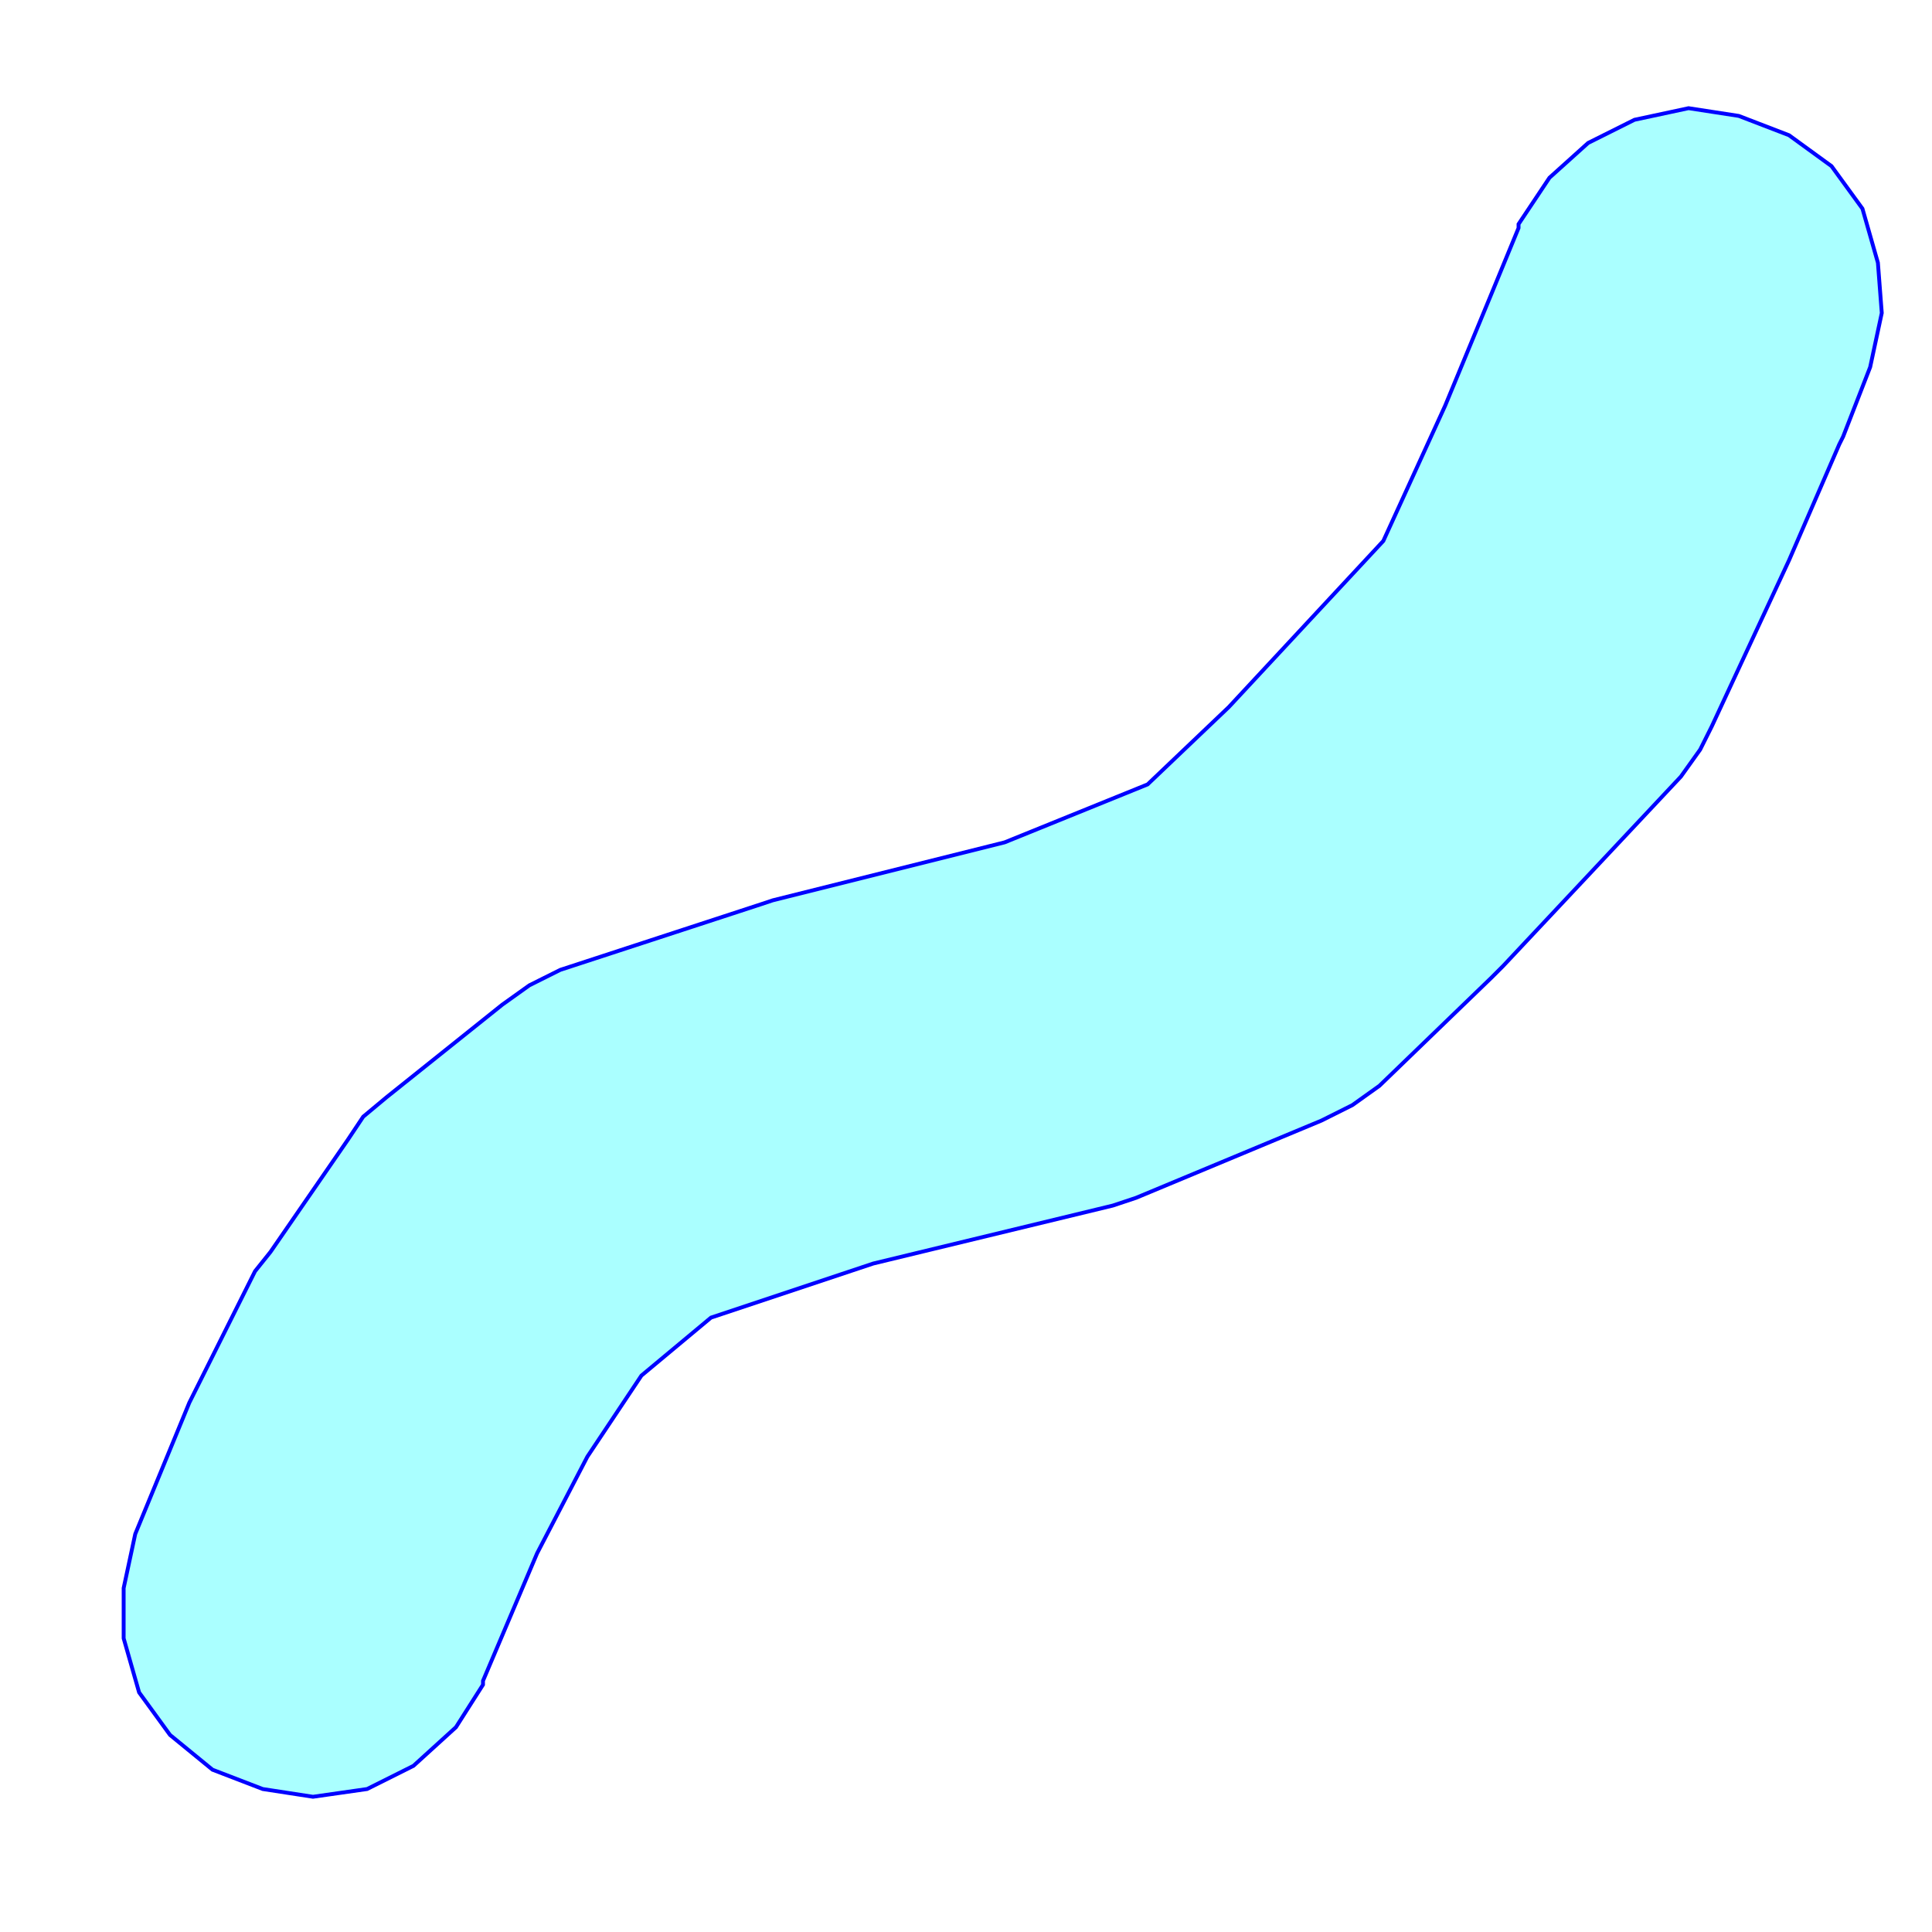
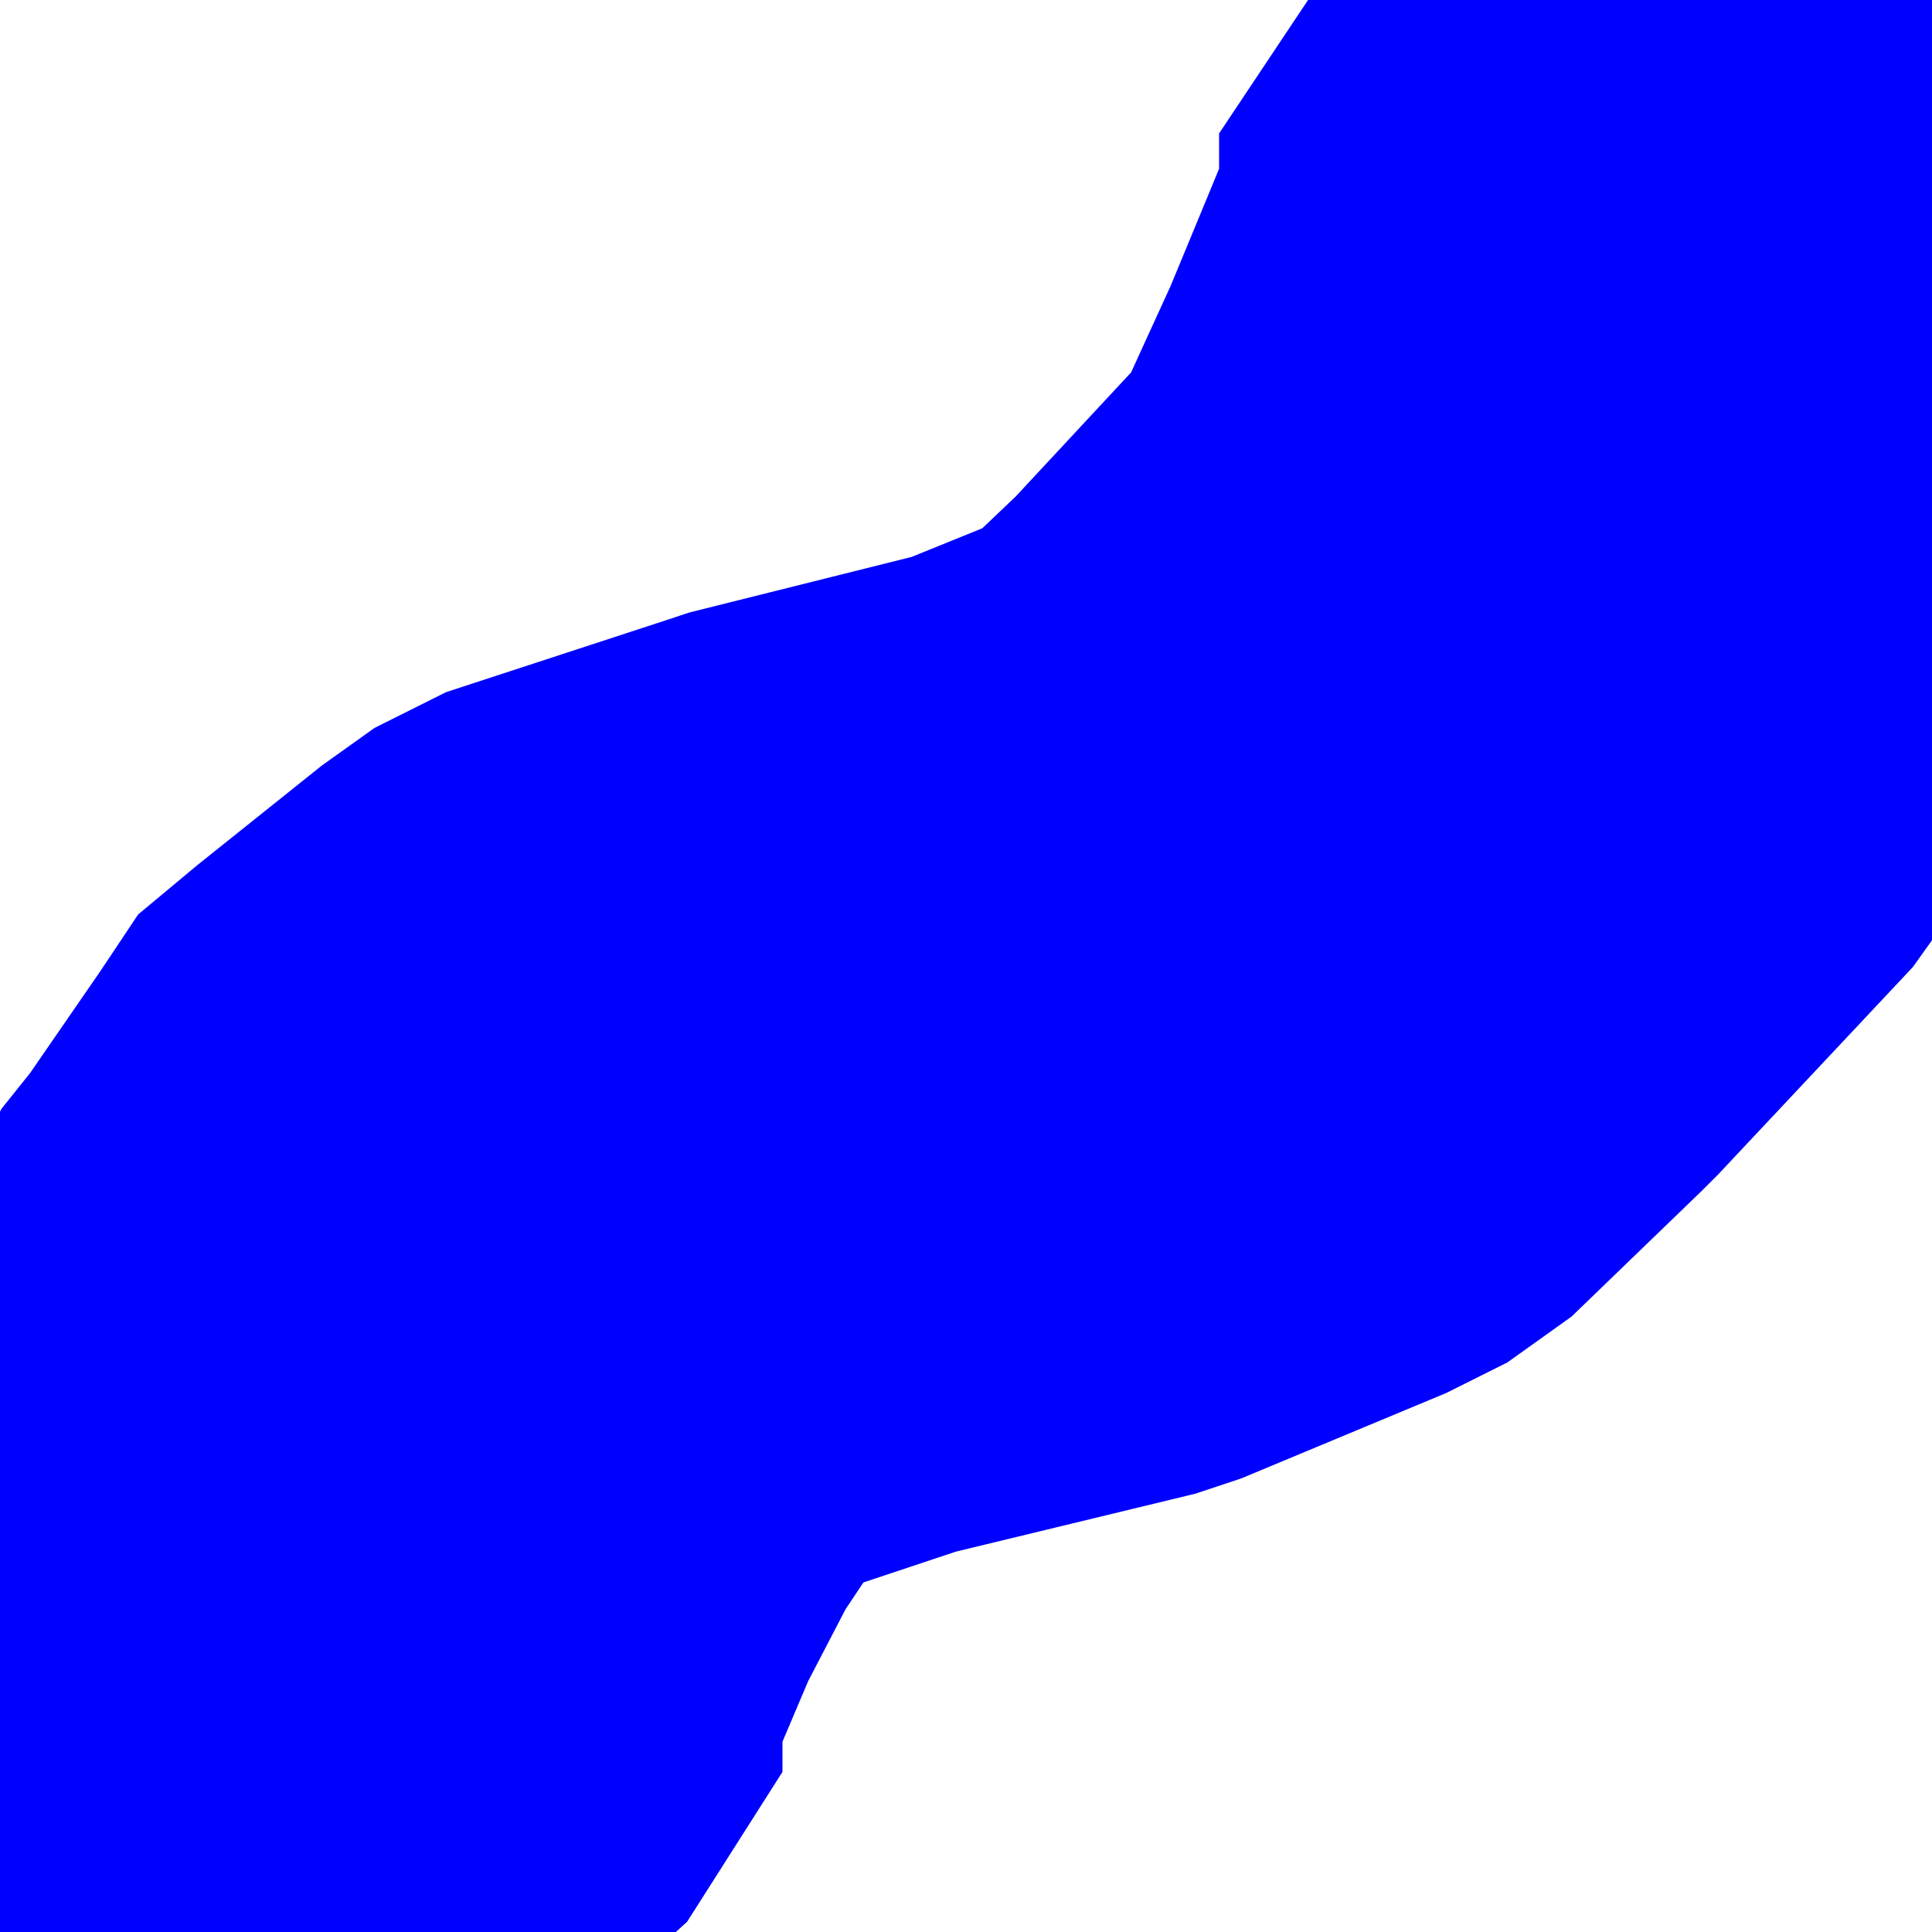
<svg xmlns="http://www.w3.org/2000/svg" width="500" x="0" y="0" height="500" id="/putrela0/mpasol/blazek/inst/qgiscvs07/plugins/grass/modules/v.buffer.2">
  <rect width="500" x="0" y="0" height="500" style="stroke:rgb(0,0,0);stroke-width:0;fill:rgb(255,255,255);" />
  <g style="stroke:rgb(0,0,0);stroke-width:0.9;fill:none;">
    <clipPath id="clip1">
      <rect width="500" x="0" y="0" height="500" />
    </clipPath>
    <g style="clip-path:url(#clip1)">
      <polygon points="125 435 125 436 118 447 107 457 95 463 81 465 68 463 55 458 44 449 36 438 32 424 32 411 35 397 49 363 51 359 66 329 70 324 90 295 94 289 100 284 130 260 137 255 145 251 197 234 200 233 260 218 297 203 318 183 358 140 374 105 386 76 393 59 393 58 401 46 411 37 423 31 437 28 450 30 463 35 474 43 482 54 486 68 487 81 484 95 477 113 476 115 463 145 463 145 443 188 440 194 435 201 389 250 386 253 357 281 350 286 342 290 294 310 288 312 226 327 184 341 166 356 152 377 139 402 125 435" style="stroke:rgb(0,0,0);stroke-width:0;fill:rgb(170,255,255);" />
-       <polygon points="125 435 125 436 118 447 107 457 95 463 81 465 68 463 55 458 44 449 36 438 32 424 32 411 35 397 49 363 51 359 66 329 70 324 90 295 94 289 100 284 130 260 137 255 145 251 197 234 200 233 260 218 297 203 318 183 358 140 374 105 386 76 393 59 393 58 401 46 411 37 423 31 437 28 450 30 463 35 474 43 482 54 486 68 487 81 484 95 477 113 476 115 463 145 463 145 443 188 440 194 435 201 389 250 386 253 357 281 350 286 342 290 294 310 288 312 226 327 184 341 166 356 152 377 139 402 125 435" style="stroke:rgb(0,0,255);stroke-width:1;fill:none;" />
+       <polygon points="125 435 125 436 118 447 107 457 95 463 81 465 68 463 55 458 44 449 36 438 32 424 32 411 35 397 49 363 51 359 66 329 70 324 90 295 94 289 100 284 130 260 137 255 145 251 197 234 200 233 260 218 297 203 318 183 358 140 374 105 386 76 393 59 393 58 401 46 411 37 423 31 437 28 450 30 463 35 474 43 482 54 486 68 487 81 484 95 477 113 476 115 463 145 463 145 443 188 440 194 435 201 389 250 386 253 357 281 350 286 342 290 294 310 288 312 226 327 184 341 166 356 152 377 139 402 125 435" style="stroke:rgb(0,0,255);stroke-width:155;fill:none;" />
    </g>
  </g>
</svg>
